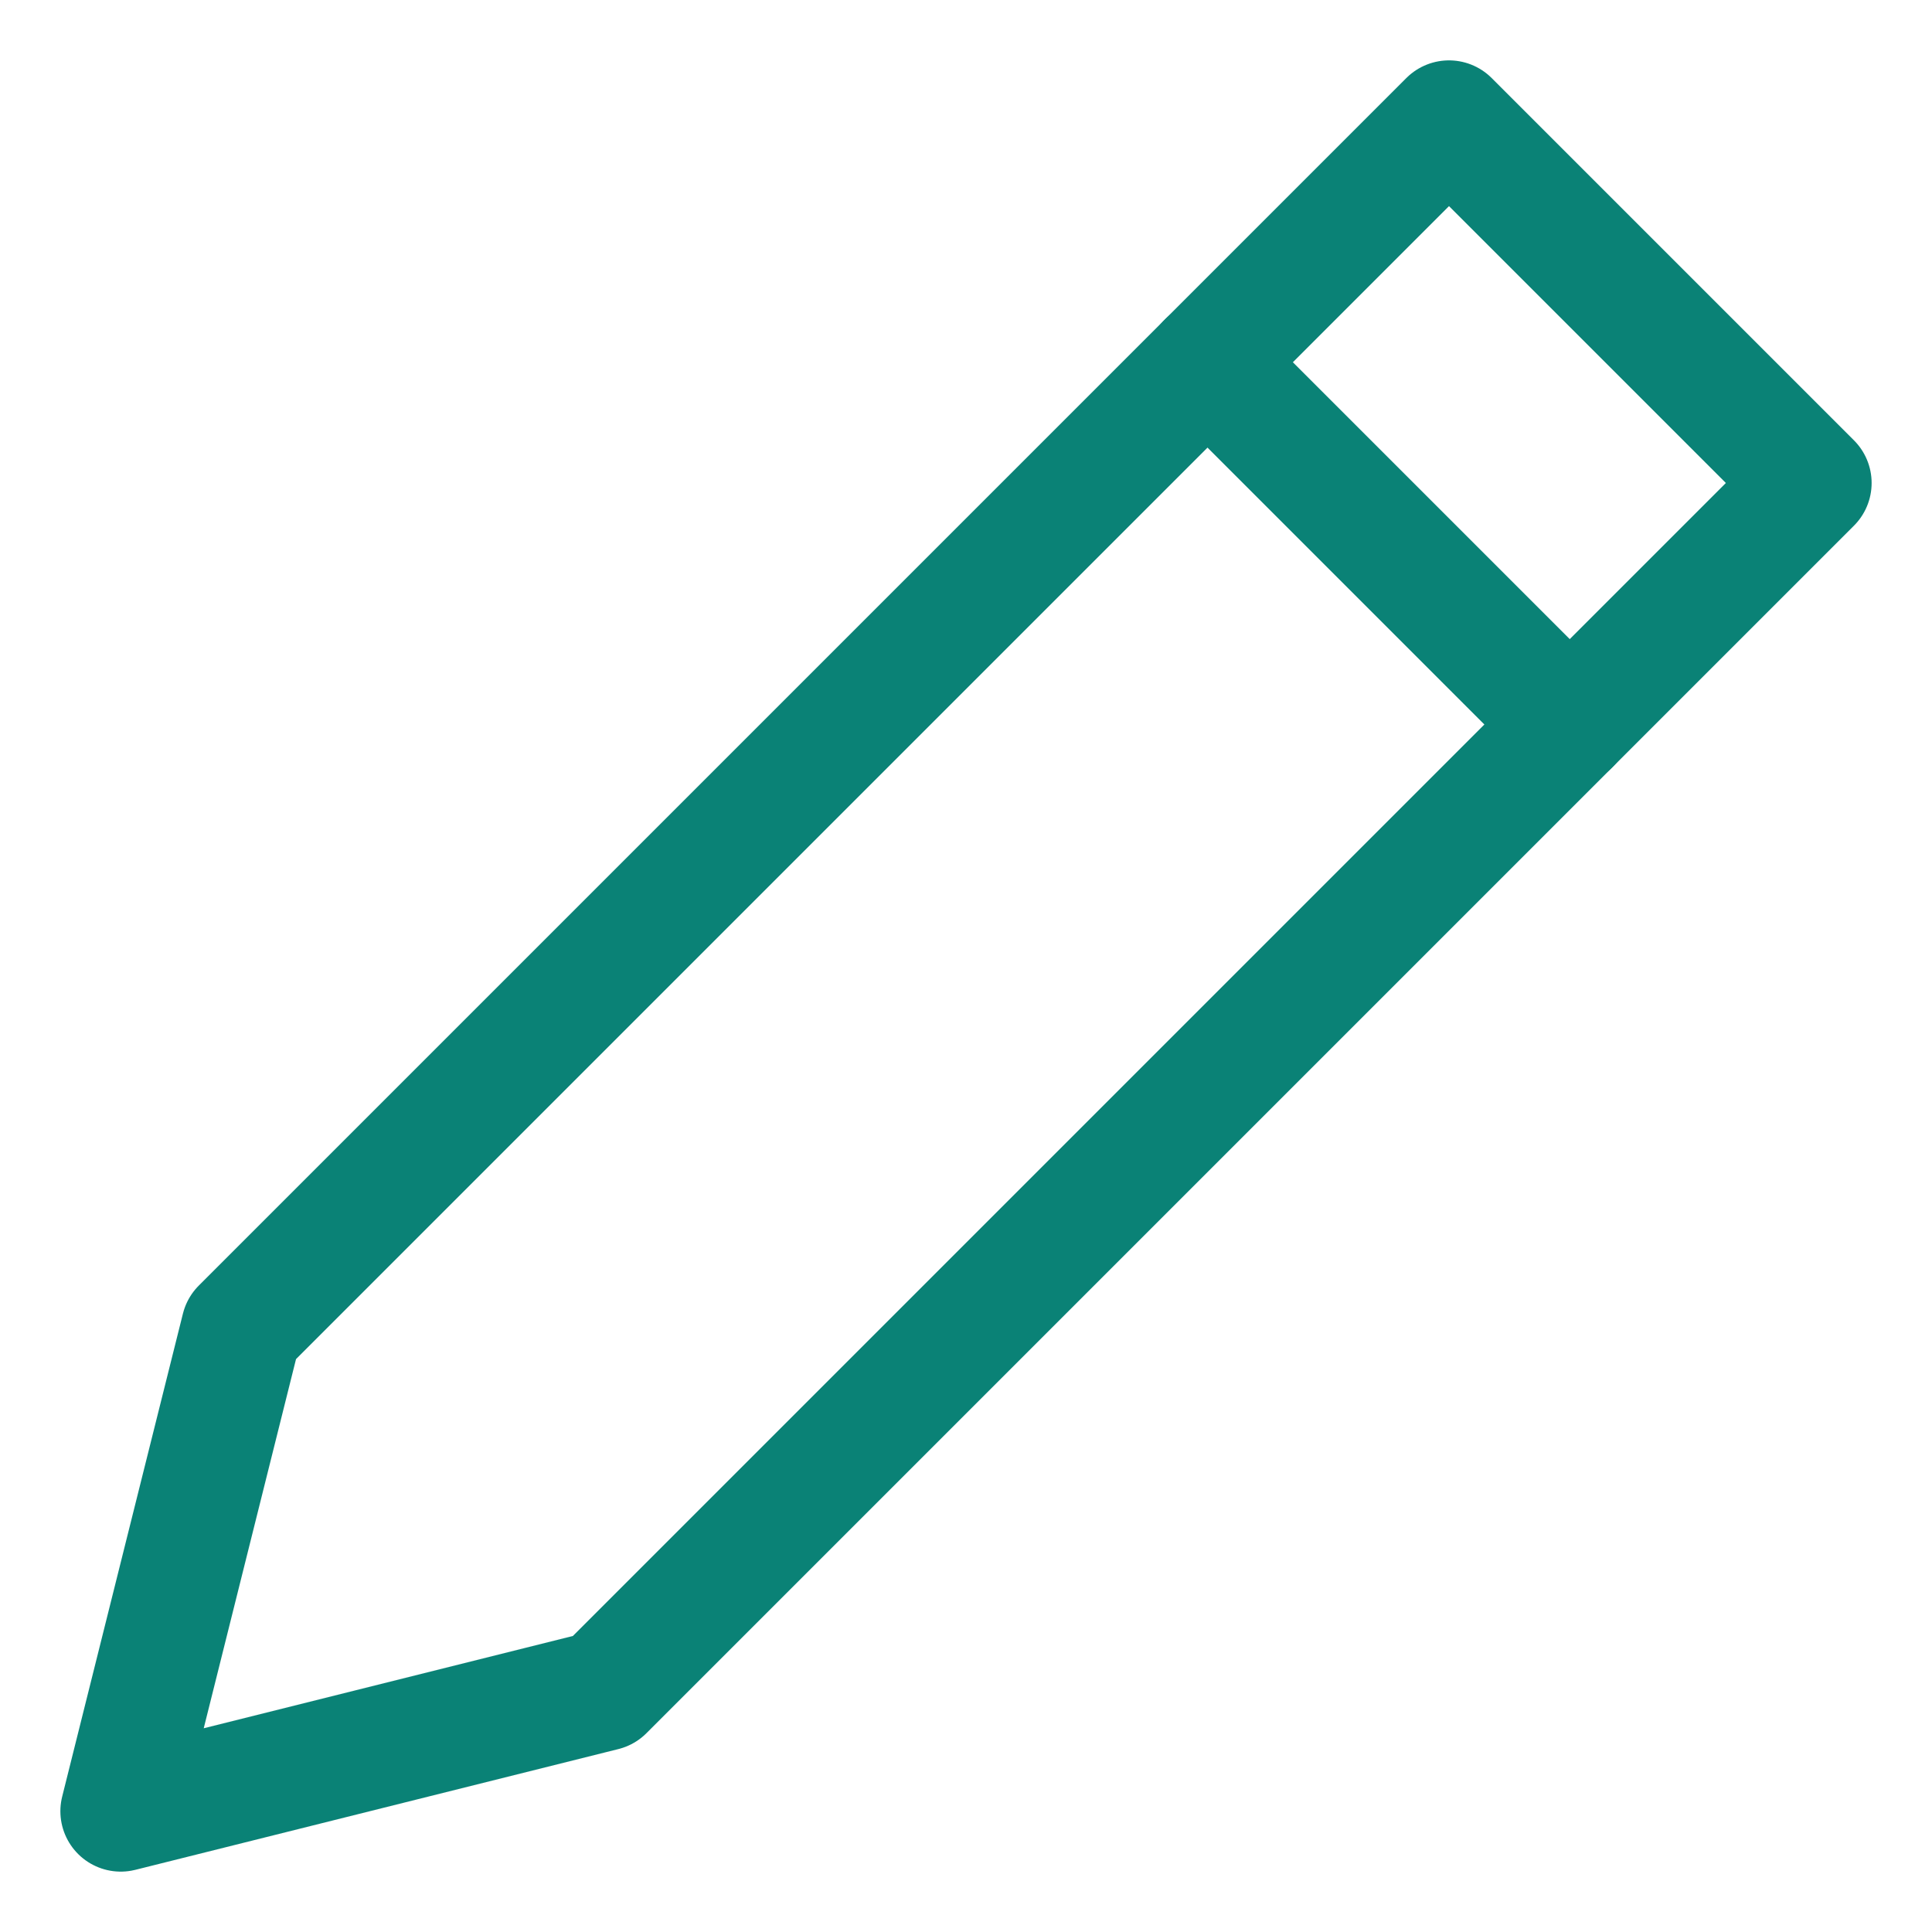
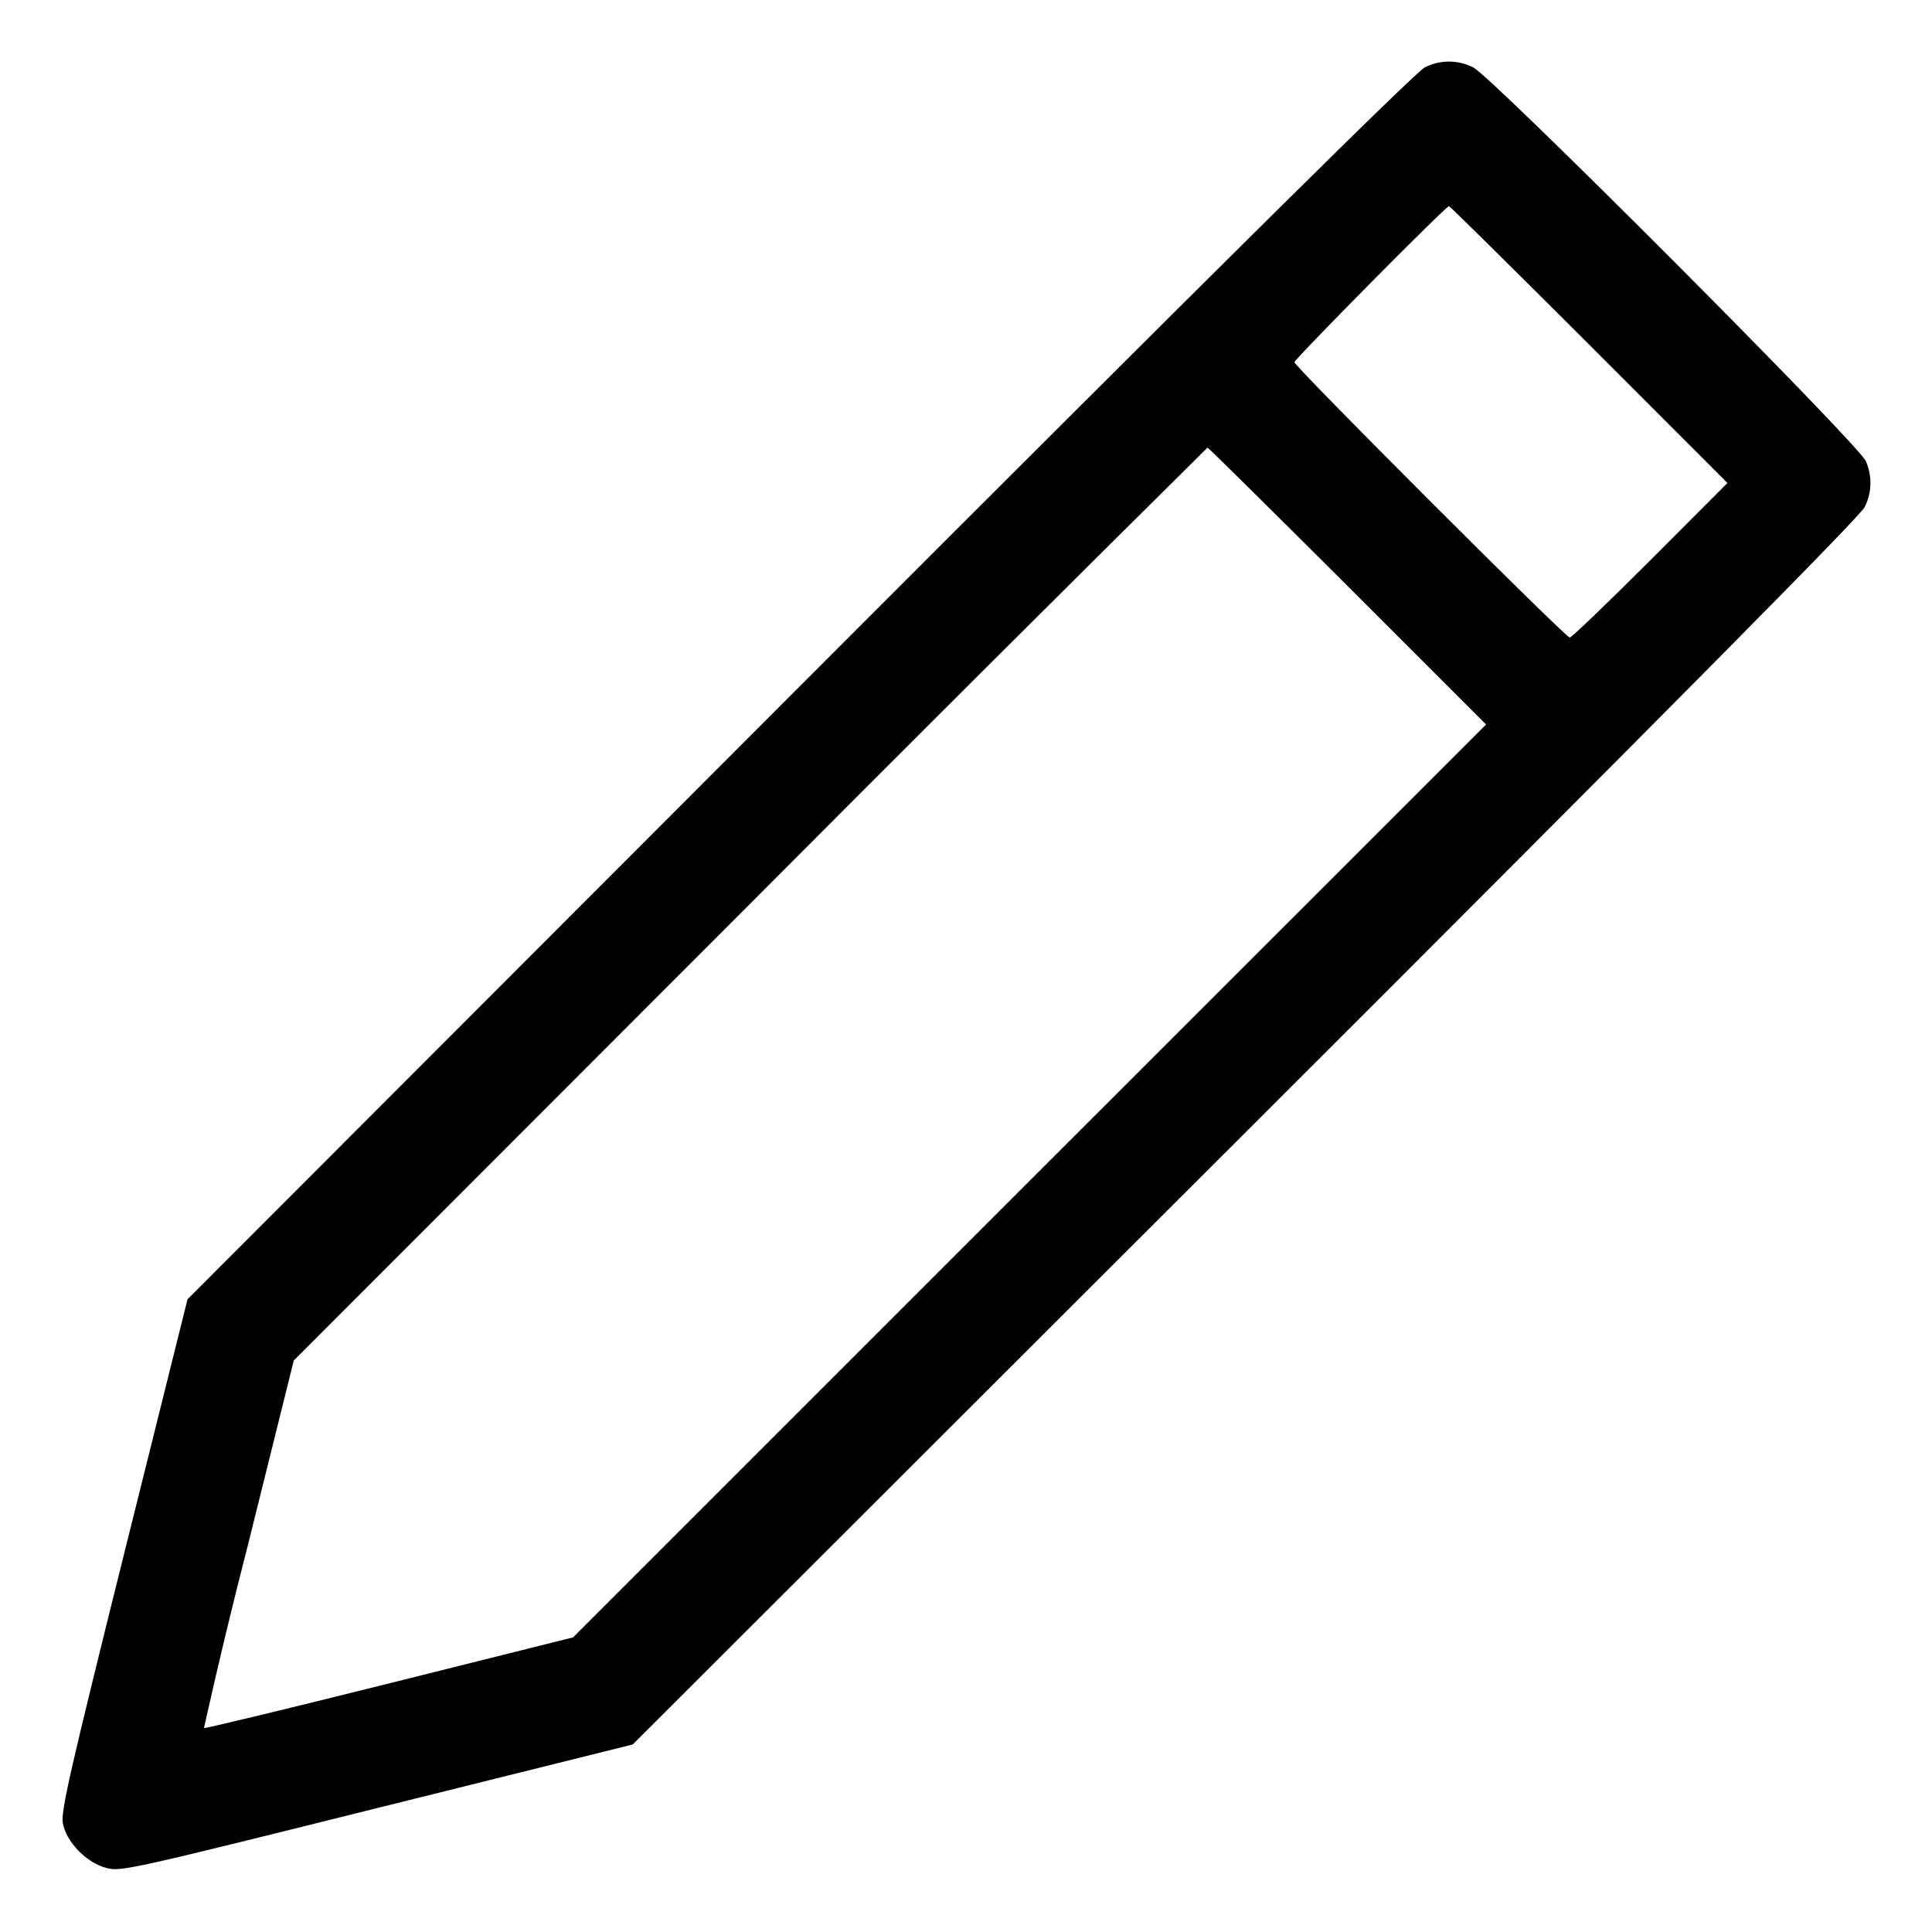
- <svg xmlns="http://www.w3.org/2000/svg" width="16" height="16" viewBox="0 0 16 16" fill="none">
-   <g id="pen-16">
-     <path id="Vector" d="M10 3L13 6" stroke="#0A8276" stroke-linecap="round" stroke-linejoin="round" />
-     <path id="Vector_2" d="M12 1L15 4L5 14L1 15L2 11L12 1Z" stroke="#0A8276" stroke-linecap="round" stroke-linejoin="round" />
-   </g>
+ <svg xmlns="http://www.w3.org/2000/svg" width="16" height="16" fill="none">
+   <path d="M11.8.558c-.074.035-1.642 1.587-5.177 5.126l-5.07 5.076-.526 2.111C.58 14.666.504 14.999.52 15.096c.027.157.195.331.362.374.118.031.2.013 2.24-.496l2.118-.527 5.076-5.07c3.539-3.535 5.091-5.103 5.126-5.177a.443.443 0 0 0 .01-.381C15.396 3.682 12.351.629 12.2.558a.44.44 0 0 0-.4 0m1.36 2.295L14.306 4l-.639.64c-.352.352-.652.64-.667.64-.035 0-2.28-2.245-2.28-2.28 0-.026 1.254-1.293 1.28-1.293.007 0 .529.516 1.16 1.146m-2 2L12.307 6 8.526 9.78l-3.78 3.78-1.523.381c-.838.209-1.528.376-1.534.37a46.98 46.98 0 0 1 .367-1.527l.377-1.517 3.777-3.78A775.14 775.14 0 0 1 10 3.707c.007 0 .529.516 1.16 1.146" fill-rule="evenodd" fill="#000" />
</svg>
